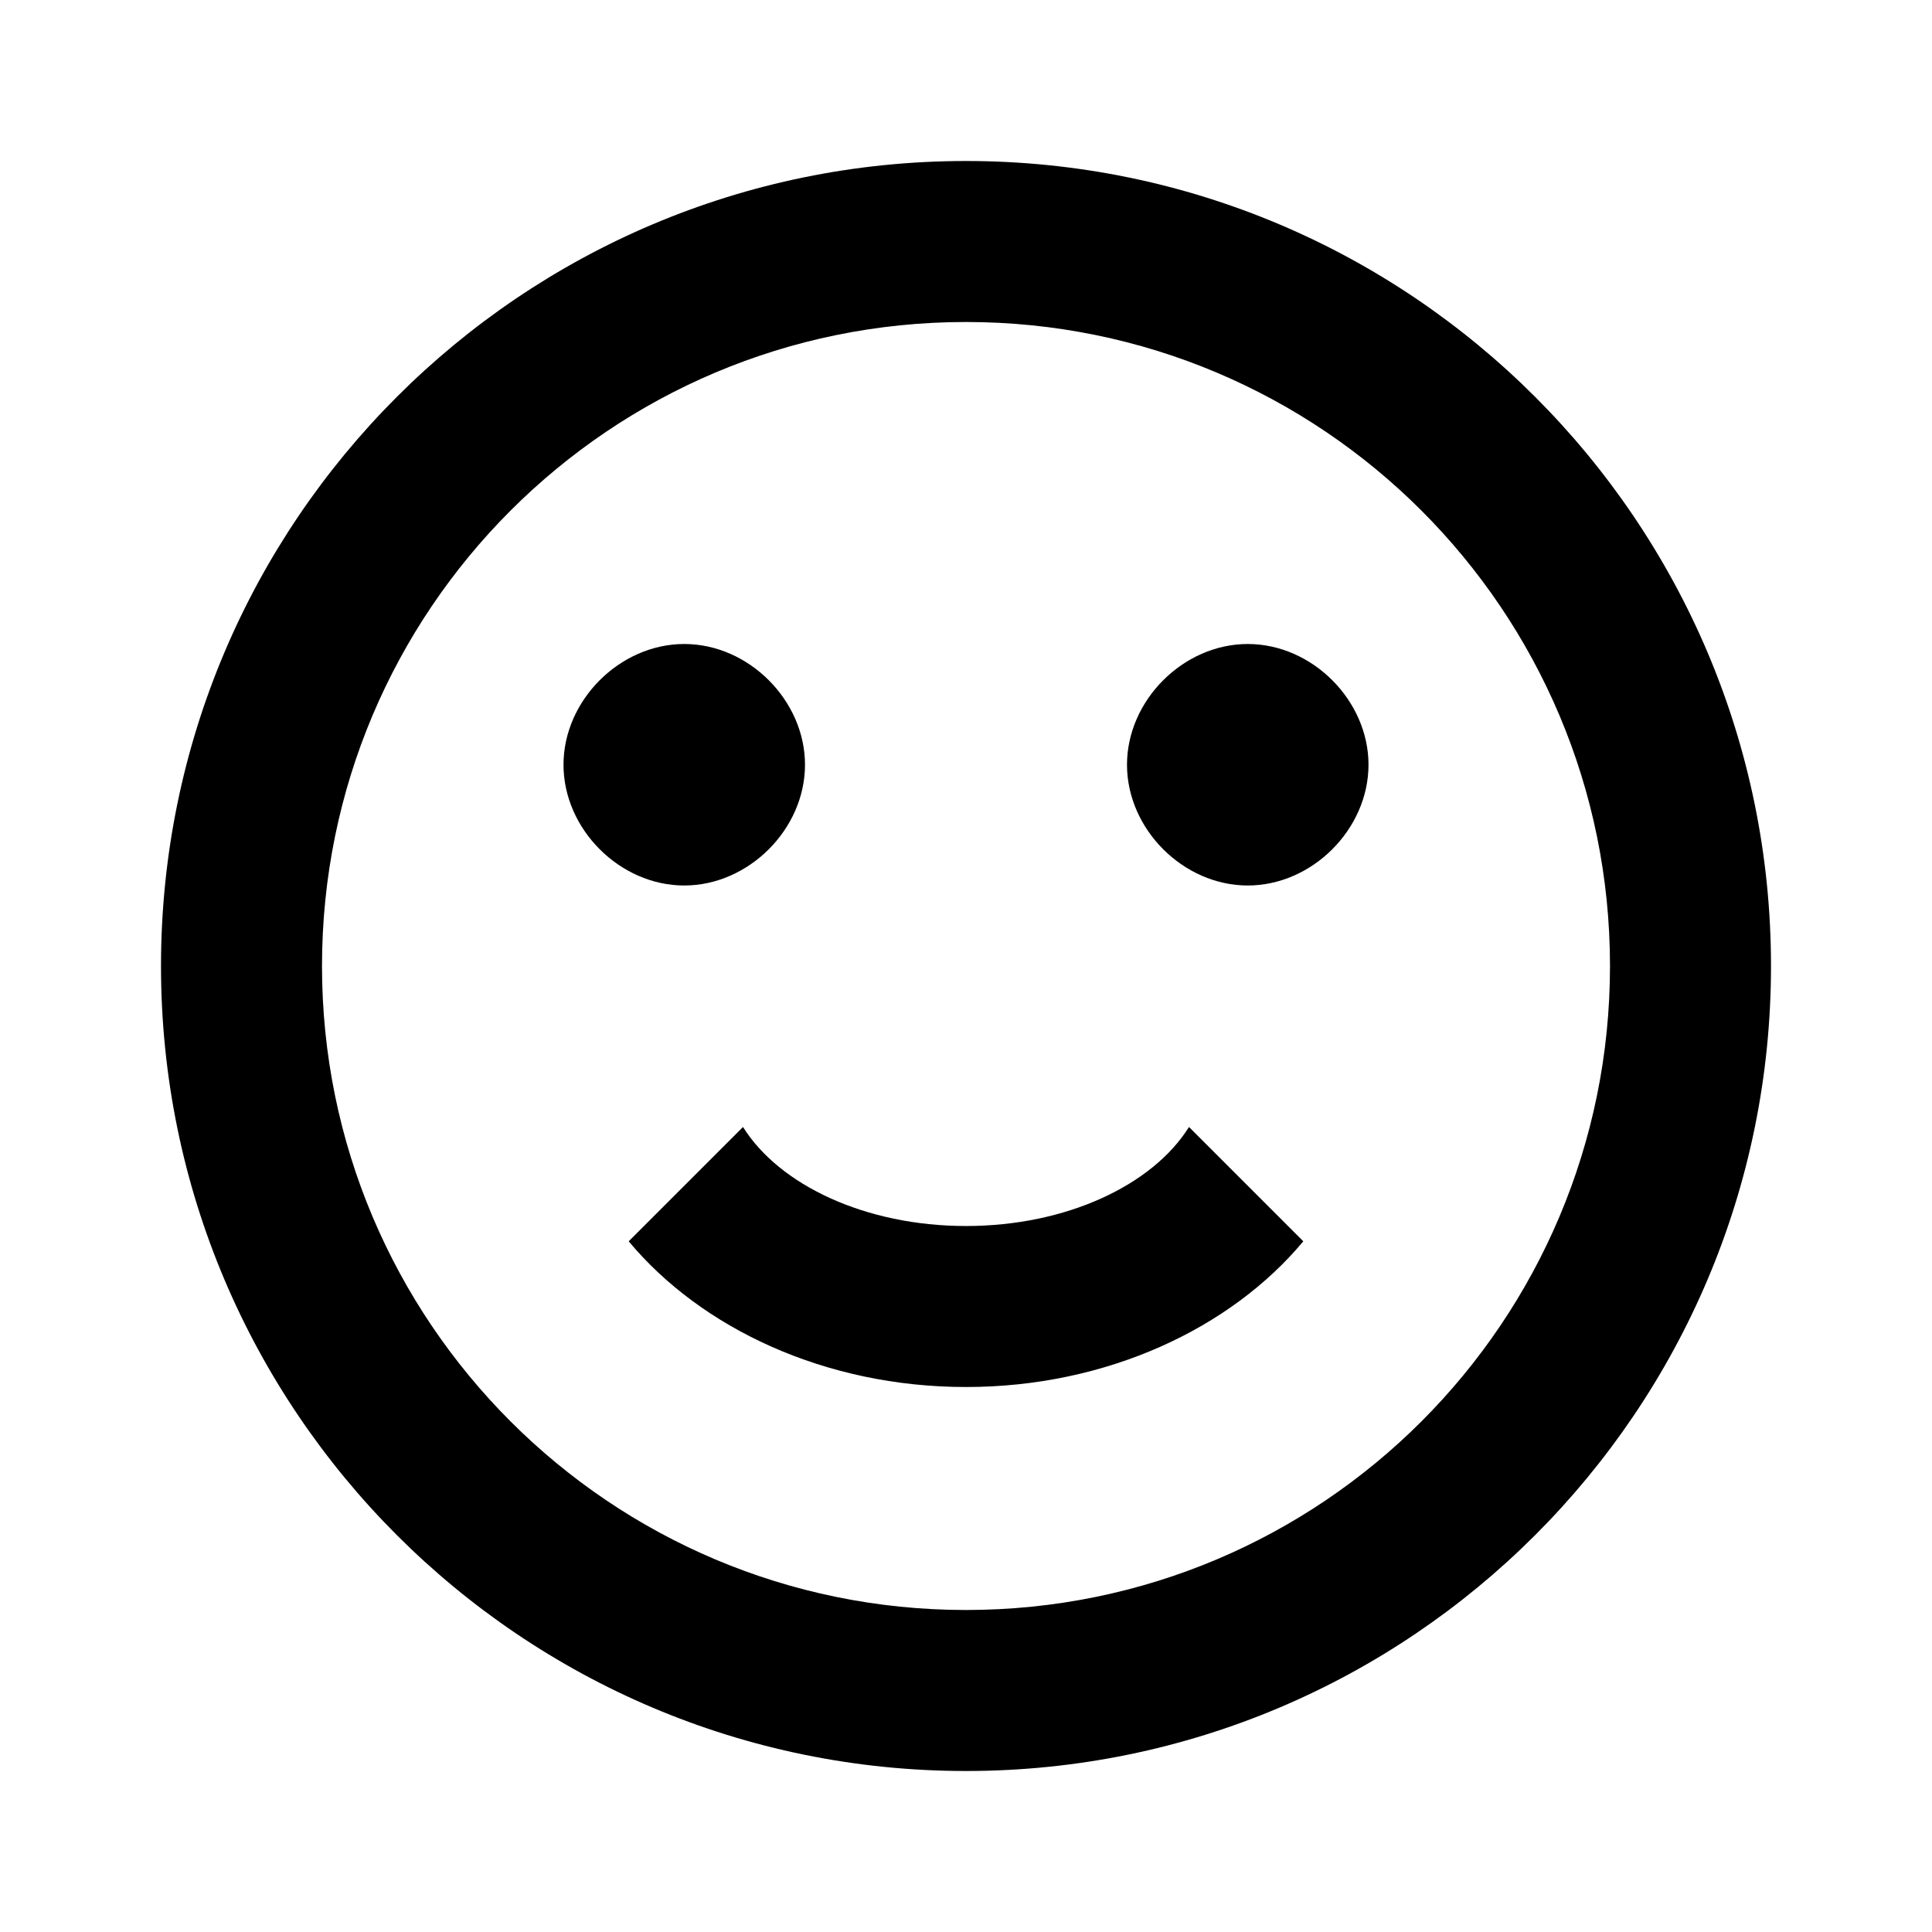
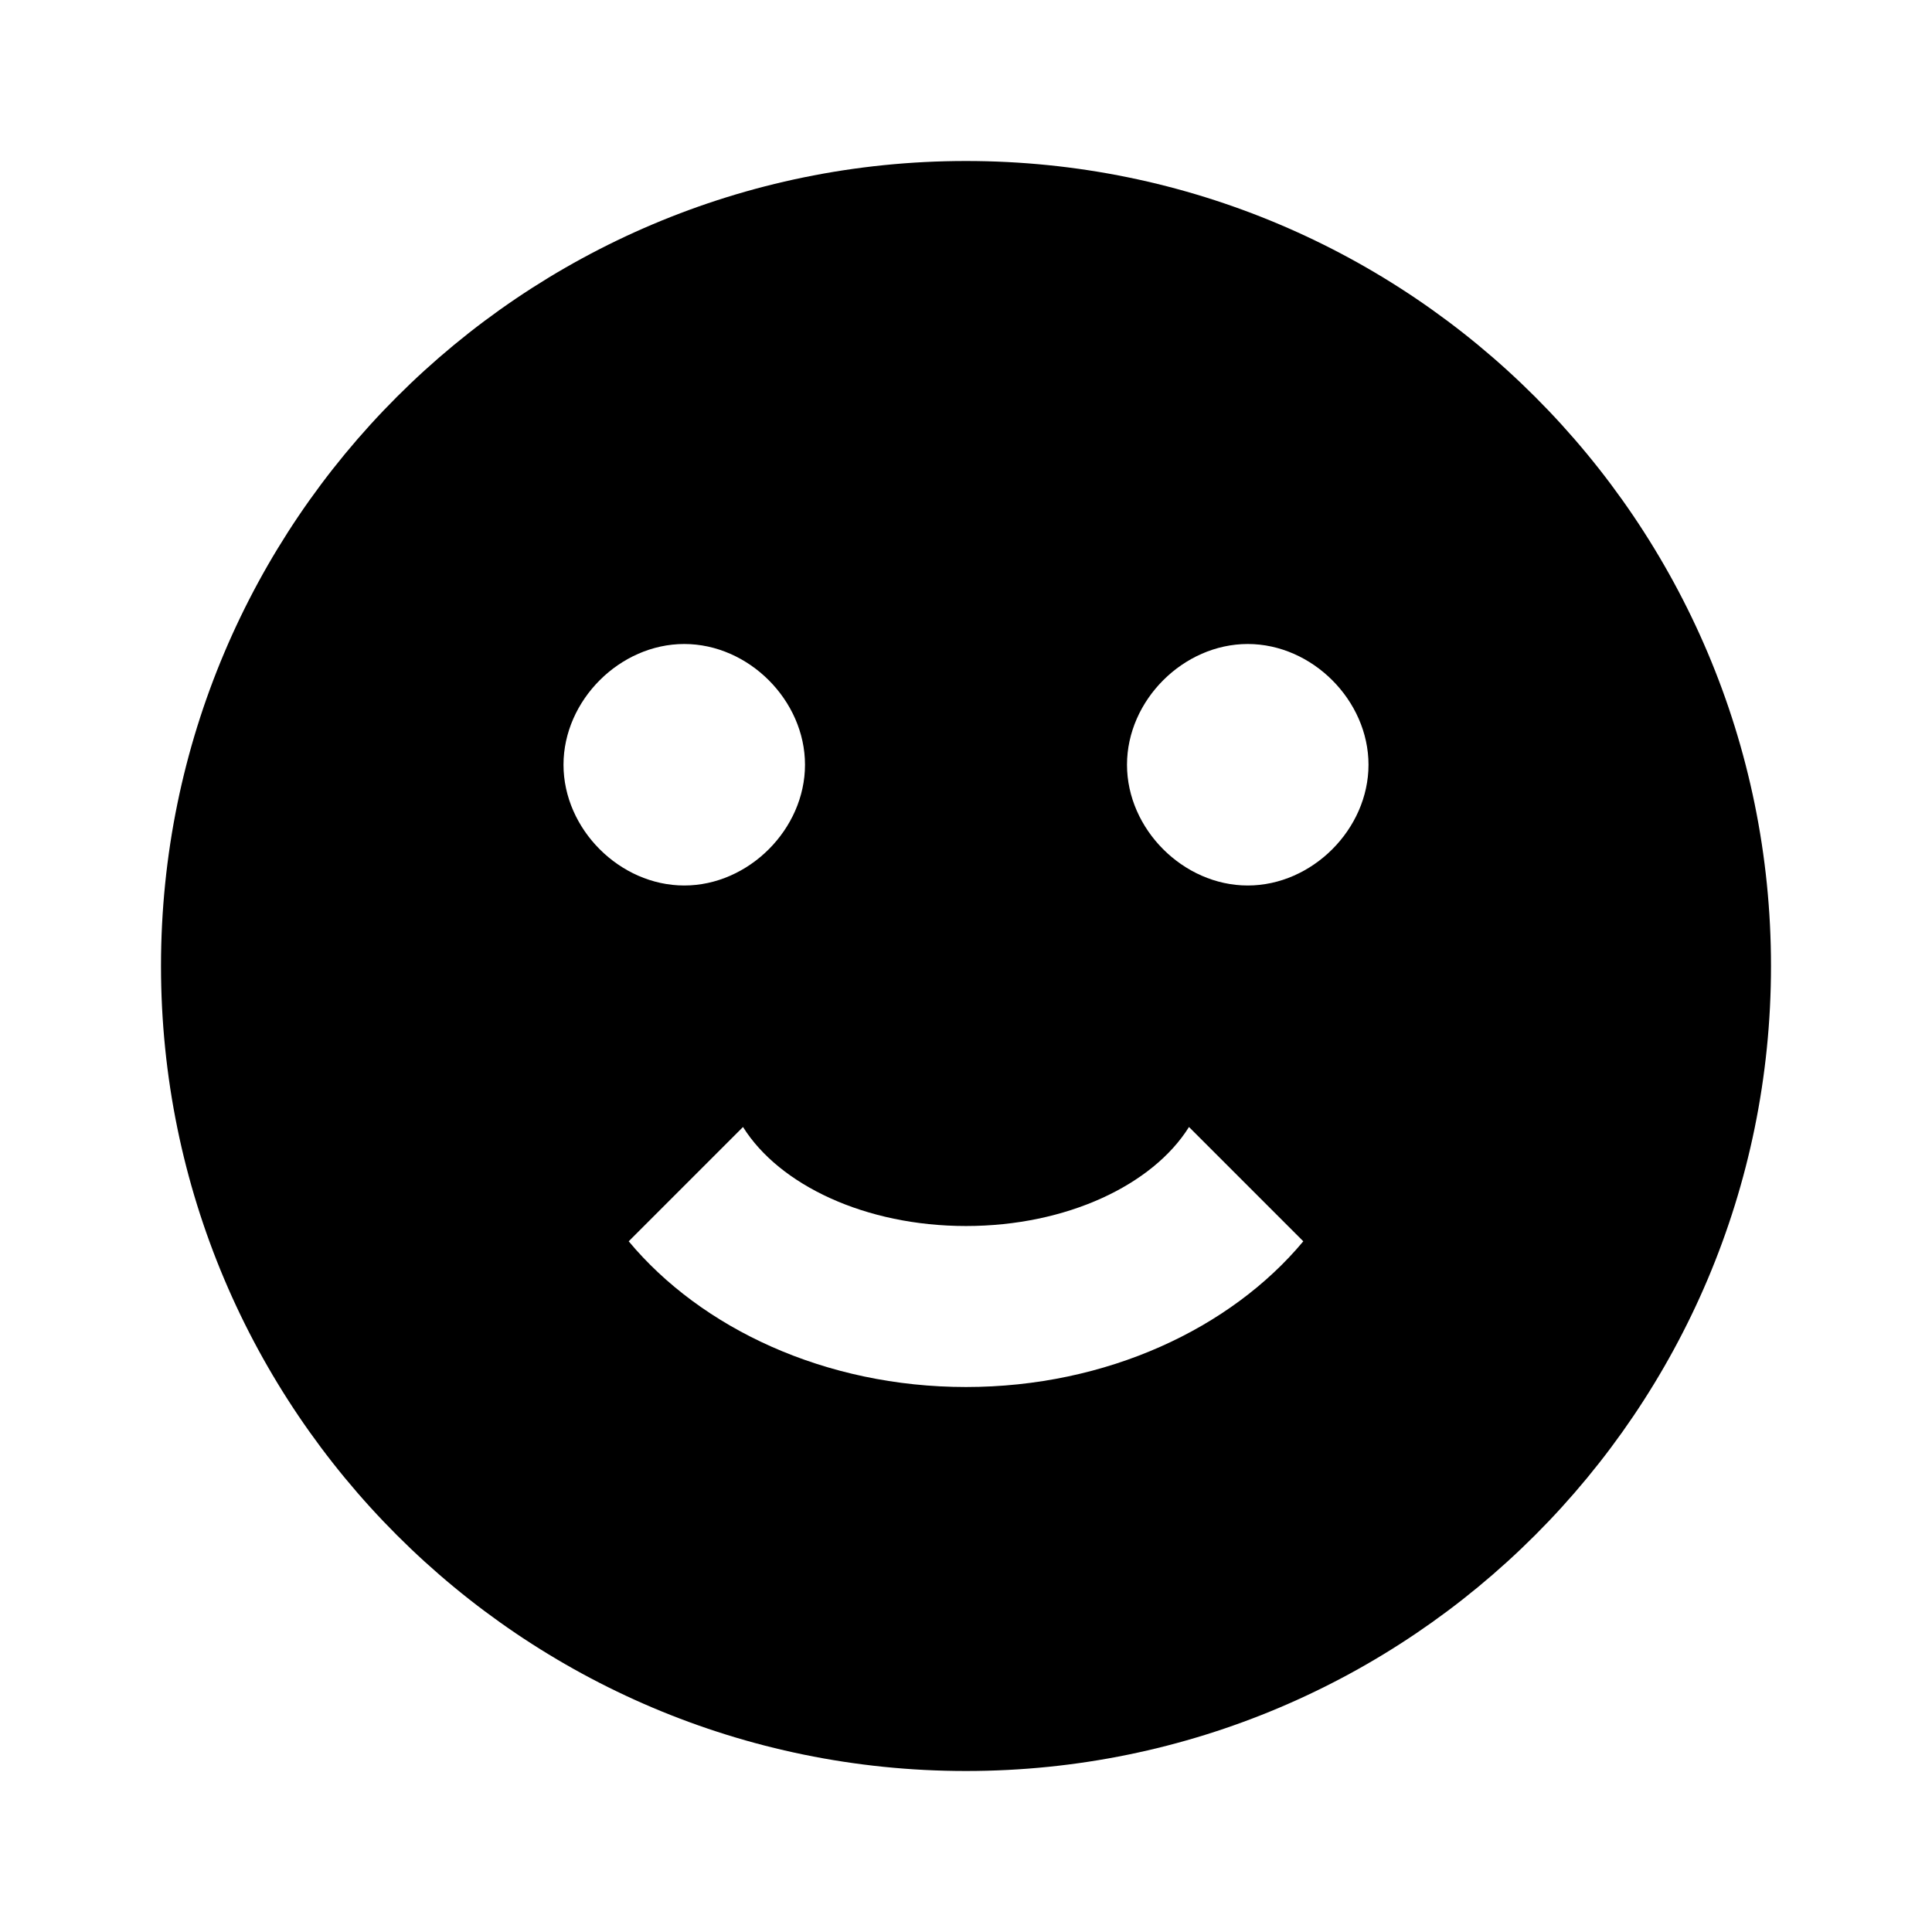
<svg xmlns="http://www.w3.org/2000/svg" version="1.1" width="24" height="24" viewBox="0 0 24 24">
-   <path d="M20,12C20,7.58 16.42,4 12,4C7.58,4 4,7.58 4,12C4,16.42 7.58,20 12,20C16.42,20 20,16.42 20,12M22,12C22,17.52 17.52,22 12,22C6.48,22 2,17.52 2,12C2,6.48 6.48,2 12,2C17.52,2 22,6.48 22,12M10,9.5C10,10.3 9.3,11 8.5,11C7.7,11 7,10.3 7,9.5C7,8.7 7.7,8 8.5,8C9.3,8 10,8.7 10,9.5M17,9.5C17,10.3 16.3,11 15.5,11C14.7,11 14,10.3 14,9.5C14,8.7 14.7,8 15.5,8C16.3,8 17,8.7 17,9.5M12,17.23C10.25,17.23 8.71,16.5 7.81,15.42L9.23,14C9.68,14.72 10.75,15.23 12,15.23C13.25,15.23 14.32,14.72 14.77,14L16.19,15.42C15.29,16.5 13.75,17.23 12,17.23Z" />
+   <path d="M12,2C6.48,2 2,6.48 2,12C2,17.52 6.48,22 12,22C17.52,22 22,17.52 22,12C22,6.48 17.52,2 12,2M7,9.5C7,8.7 7.7,8 8.5,8C9.3,8 10,8.7 10,9.5C10,10.3 9.3,11 8.5,11C7.7,11 7,10.3 7,9.5M12,17.23C10.25,17.23 8.71,16.5 7.81,15.42L9.23,14C9.68,14.72 10.75,15.23 12,15.23C13.25,15.23 14.32,14.72 14.77,14L16.19,15.42C15.29,16.5 13.75,17.23 12,17.23M15.5,11C14.7,11 14,10.3 14,9.5C14,8.7 14.7,8 15.5,8C16.3,8 17,8.7 17,9.5C17,10.3 16.3,11 15.5,11Z" />
</svg>
